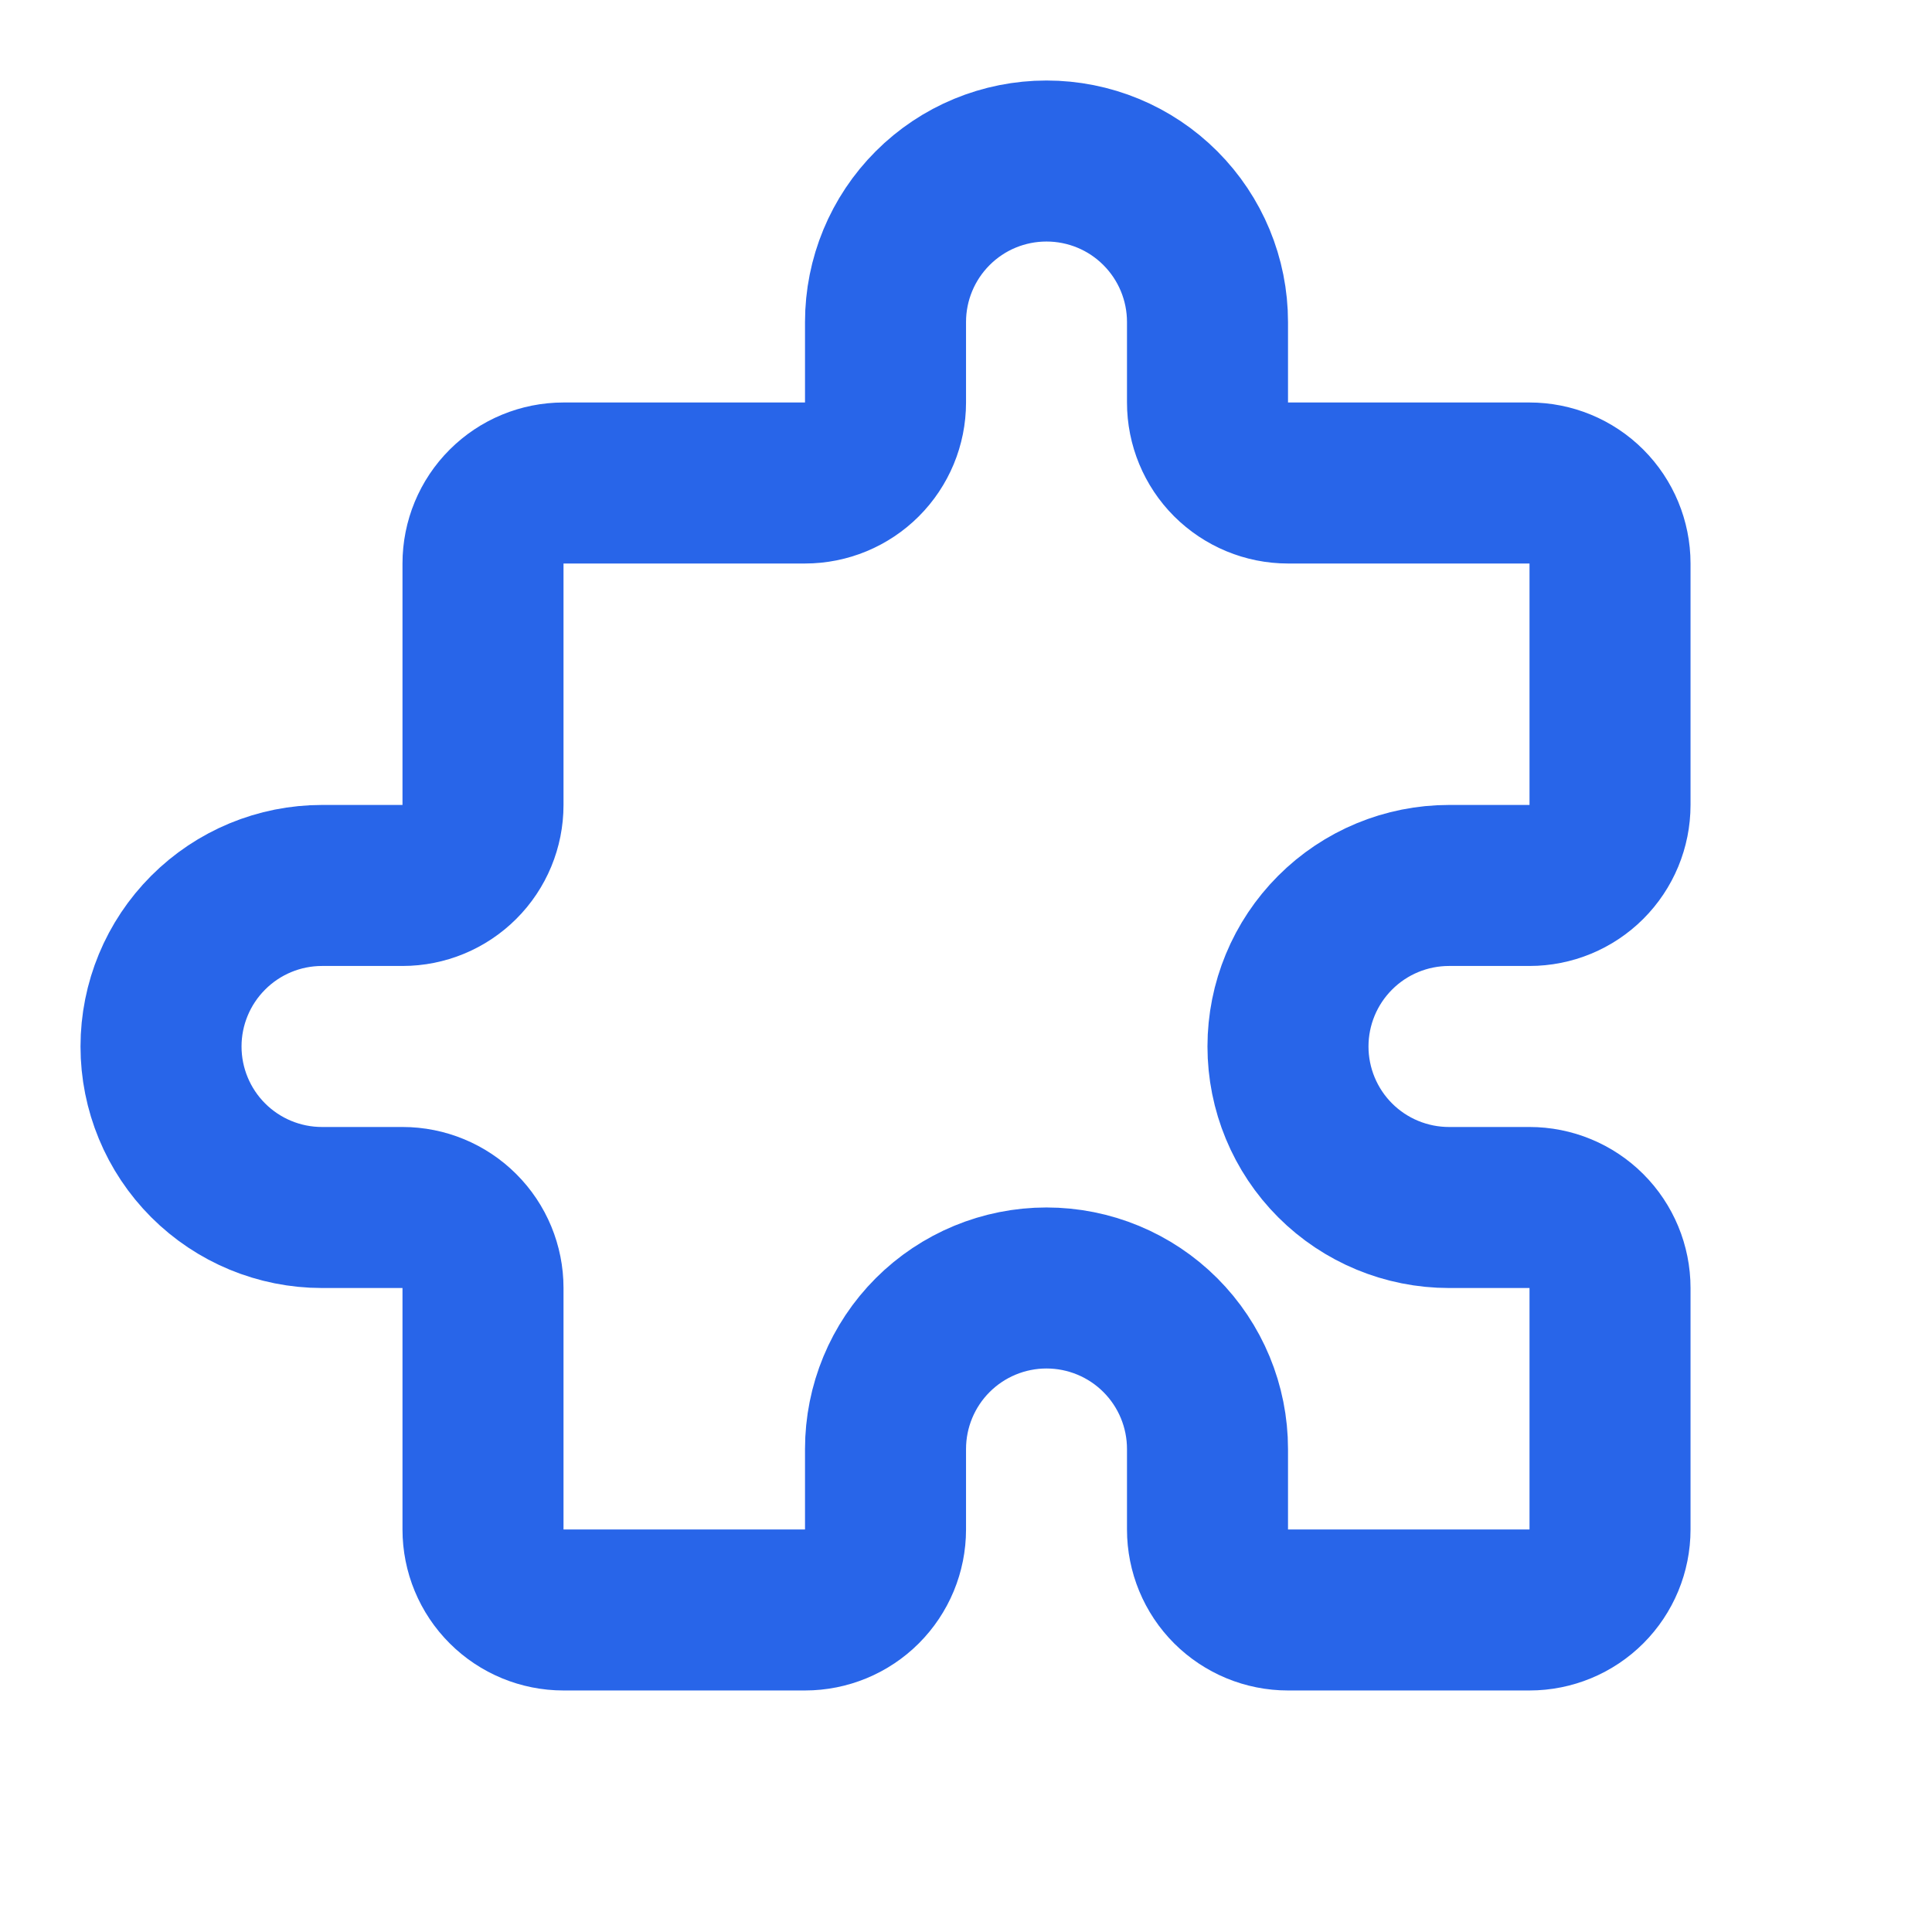
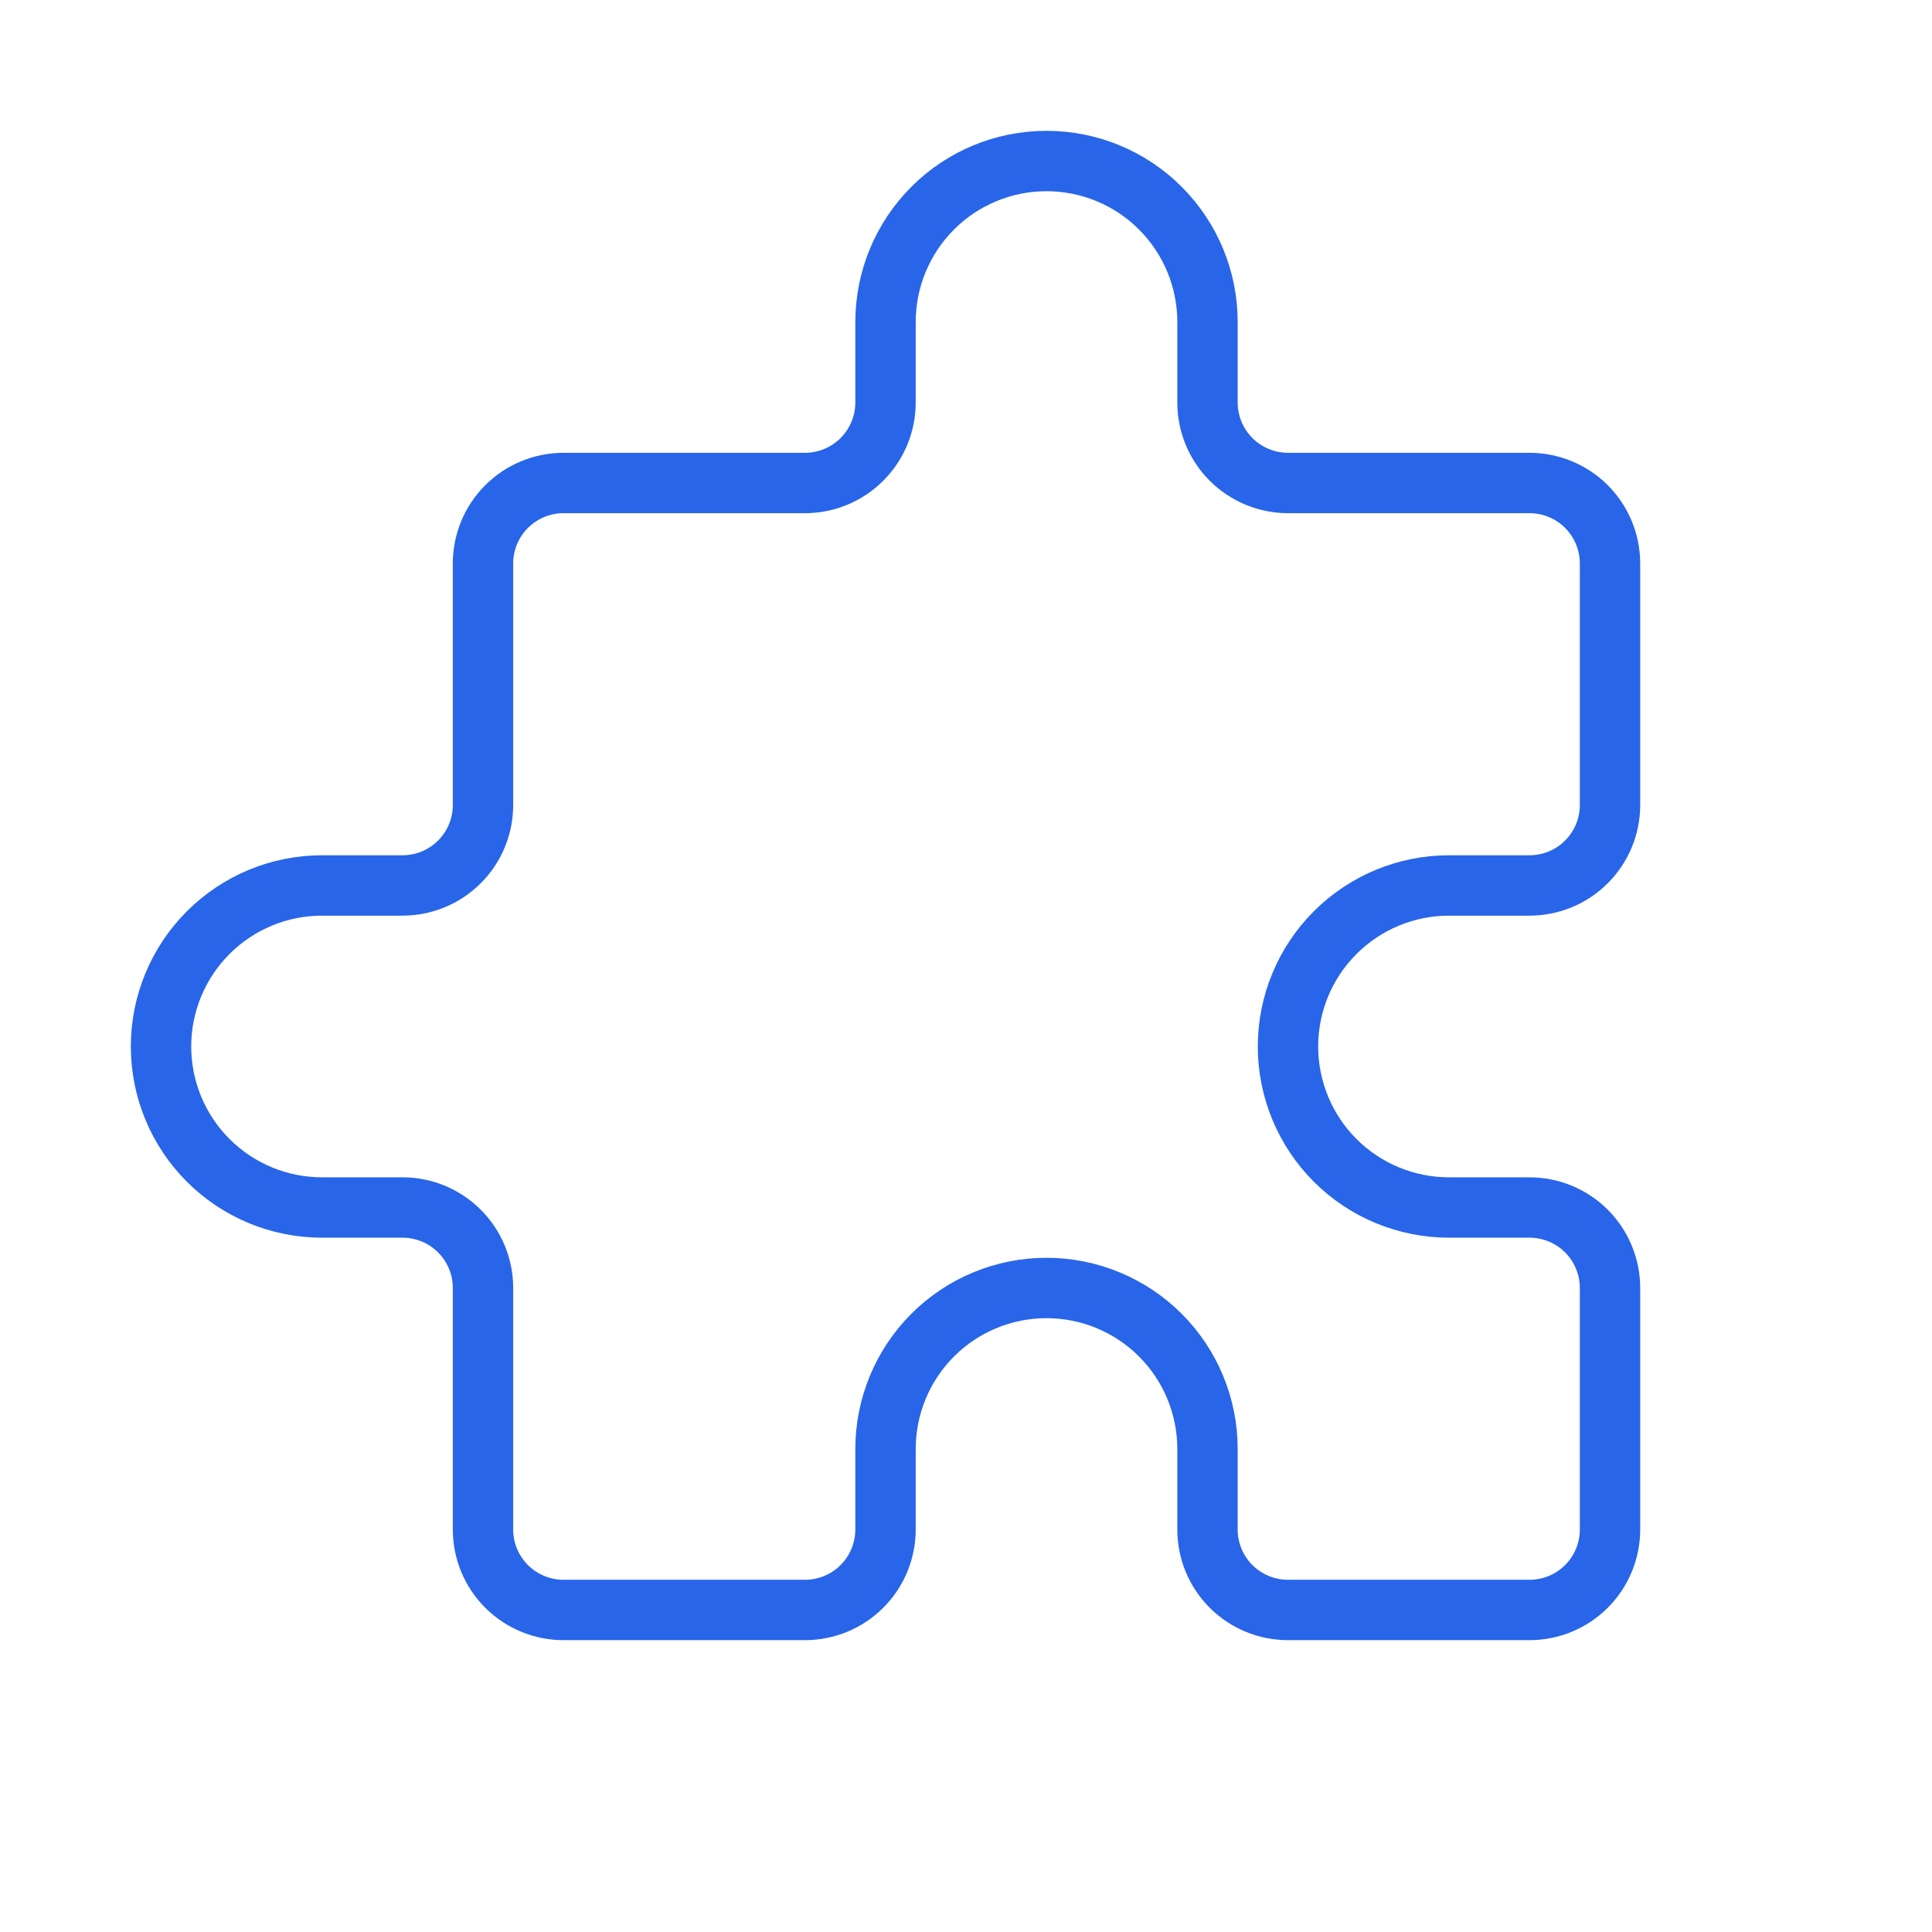
<svg xmlns="http://www.w3.org/2000/svg" width="32" height="32" viewBox="0 0 32 32" fill="none">
-   <path d="M15.448 3.448C14.948 3.948 14.667 4.626 14.667 5.333V6.667C14.667 7.02 14.526 7.359 14.276 7.609C14.026 7.859 13.687 8 13.333 8H9.333C8.98 8 8.641 8.14 8.391 8.39C8.14 8.64 8 8.98 8 9.333V13.333C8 13.687 7.86 14.026 7.609 14.276C7.359 14.526 7.02 14.666 6.667 14.666H5.333C4.626 14.666 3.948 14.947 3.448 15.448C2.948 15.948 2.667 16.626 2.667 17.333C2.667 18.04 2.948 18.719 3.448 19.219C3.948 19.719 4.626 20 5.333 20H6.667C7.02 20 7.359 20.14 7.609 20.39C7.86 20.64 8 20.98 8 21.333V25.333C8 25.687 8.14 26.026 8.391 26.276C8.641 26.526 8.98 26.666 9.333 26.666H13.333C13.687 26.666 14.026 26.526 14.276 26.276C14.526 26.026 14.667 25.687 14.667 25.333V24C14.667 23.293 14.948 22.614 15.448 22.114C15.948 21.614 16.626 21.333 17.333 21.333C18.041 21.333 18.719 21.614 19.219 22.114C19.719 22.614 20 23.293 20 24V25.333C20 25.687 20.14 26.026 20.39 26.276C20.641 26.526 20.98 26.666 21.333 26.666H25.333C25.687 26.666 26.026 26.526 26.276 26.276C26.526 26.026 26.667 25.687 26.667 25.333V21.333C26.667 20.98 26.526 20.64 26.276 20.39C26.026 20.14 25.687 20 25.333 20H24C23.293 20 22.614 19.719 22.114 19.219C21.614 18.719 21.333 18.04 21.333 17.333C21.333 16.626 21.614 15.948 22.114 15.448C22.614 14.947 23.293 14.666 24 14.666H25.333C25.687 14.666 26.026 14.526 26.276 14.276C26.526 14.026 26.667 13.687 26.667 13.333V9.333C26.667 8.98 26.526 8.64 26.276 8.39C26.026 8.14 25.687 8 25.333 8H21.333C20.98 8 20.641 7.859 20.39 7.609C20.14 7.359 20 7.02 20 6.667V5.333C20 4.626 19.719 3.948 19.219 3.448C18.719 2.947 18.041 2.667 17.333 2.667C16.626 2.667 15.948 2.947 15.448 3.448Z" stroke="#2865E9" stroke-width="2.667" stroke-linecap="round" stroke-linejoin="round" />
+   <path d="M15.448 3.448C14.948 3.948 14.667 4.626 14.667 5.333V6.667C14.667 7.02 14.526 7.359 14.276 7.609C14.026 7.859 13.687 8 13.333 8H9.333C8.98 8 8.641 8.14 8.391 8.39C8.14 8.64 8 8.98 8 9.333V13.333C8 13.687 7.86 14.026 7.609 14.276C7.359 14.526 7.02 14.666 6.667 14.666H5.333C4.626 14.666 3.948 14.947 3.448 15.448C2.948 15.948 2.667 16.626 2.667 17.333C2.667 18.04 2.948 18.719 3.448 19.219C3.948 19.719 4.626 20 5.333 20H6.667C7.02 20 7.359 20.14 7.609 20.39C7.86 20.64 8 20.98 8 21.333V25.333C8 25.687 8.14 26.026 8.391 26.276C8.641 26.526 8.98 26.666 9.333 26.666H13.333C13.687 26.666 14.026 26.526 14.276 26.276C14.526 26.026 14.667 25.687 14.667 25.333V24C14.667 23.293 14.948 22.614 15.448 22.114C15.948 21.614 16.626 21.333 17.333 21.333C18.041 21.333 18.719 21.614 19.219 22.114C19.719 22.614 20 23.293 20 24V25.333C20 25.687 20.14 26.026 20.39 26.276C20.641 26.526 20.98 26.666 21.333 26.666H25.333C25.687 26.666 26.026 26.526 26.276 26.276C26.526 26.026 26.667 25.687 26.667 25.333V21.333C26.667 20.98 26.526 20.64 26.276 20.39C26.026 20.14 25.687 20 25.333 20H24C23.293 20 22.614 19.719 22.114 19.219C21.614 18.719 21.333 18.04 21.333 17.333C21.333 16.626 21.614 15.948 22.114 15.448C22.614 14.947 23.293 14.666 24 14.666H25.333C25.687 14.666 26.026 14.526 26.276 14.276C26.526 14.026 26.667 13.687 26.667 13.333V9.333C26.667 8.98 26.526 8.64 26.276 8.39C26.026 8.14 25.687 8 25.333 8H21.333C20.98 8 20.641 7.859 20.39 7.609C20.14 7.359 20 7.02 20 6.667V5.333C20 4.626 19.719 3.948 19.219 3.448C18.719 2.947 18.041 2.667 17.333 2.667C16.626 2.667 15.948 2.947 15.448 3.448Z" stroke="#2865E9" strokeWidth="2.667" stroke-linecap="round" stroke-linejoin="round" />
</svg>
